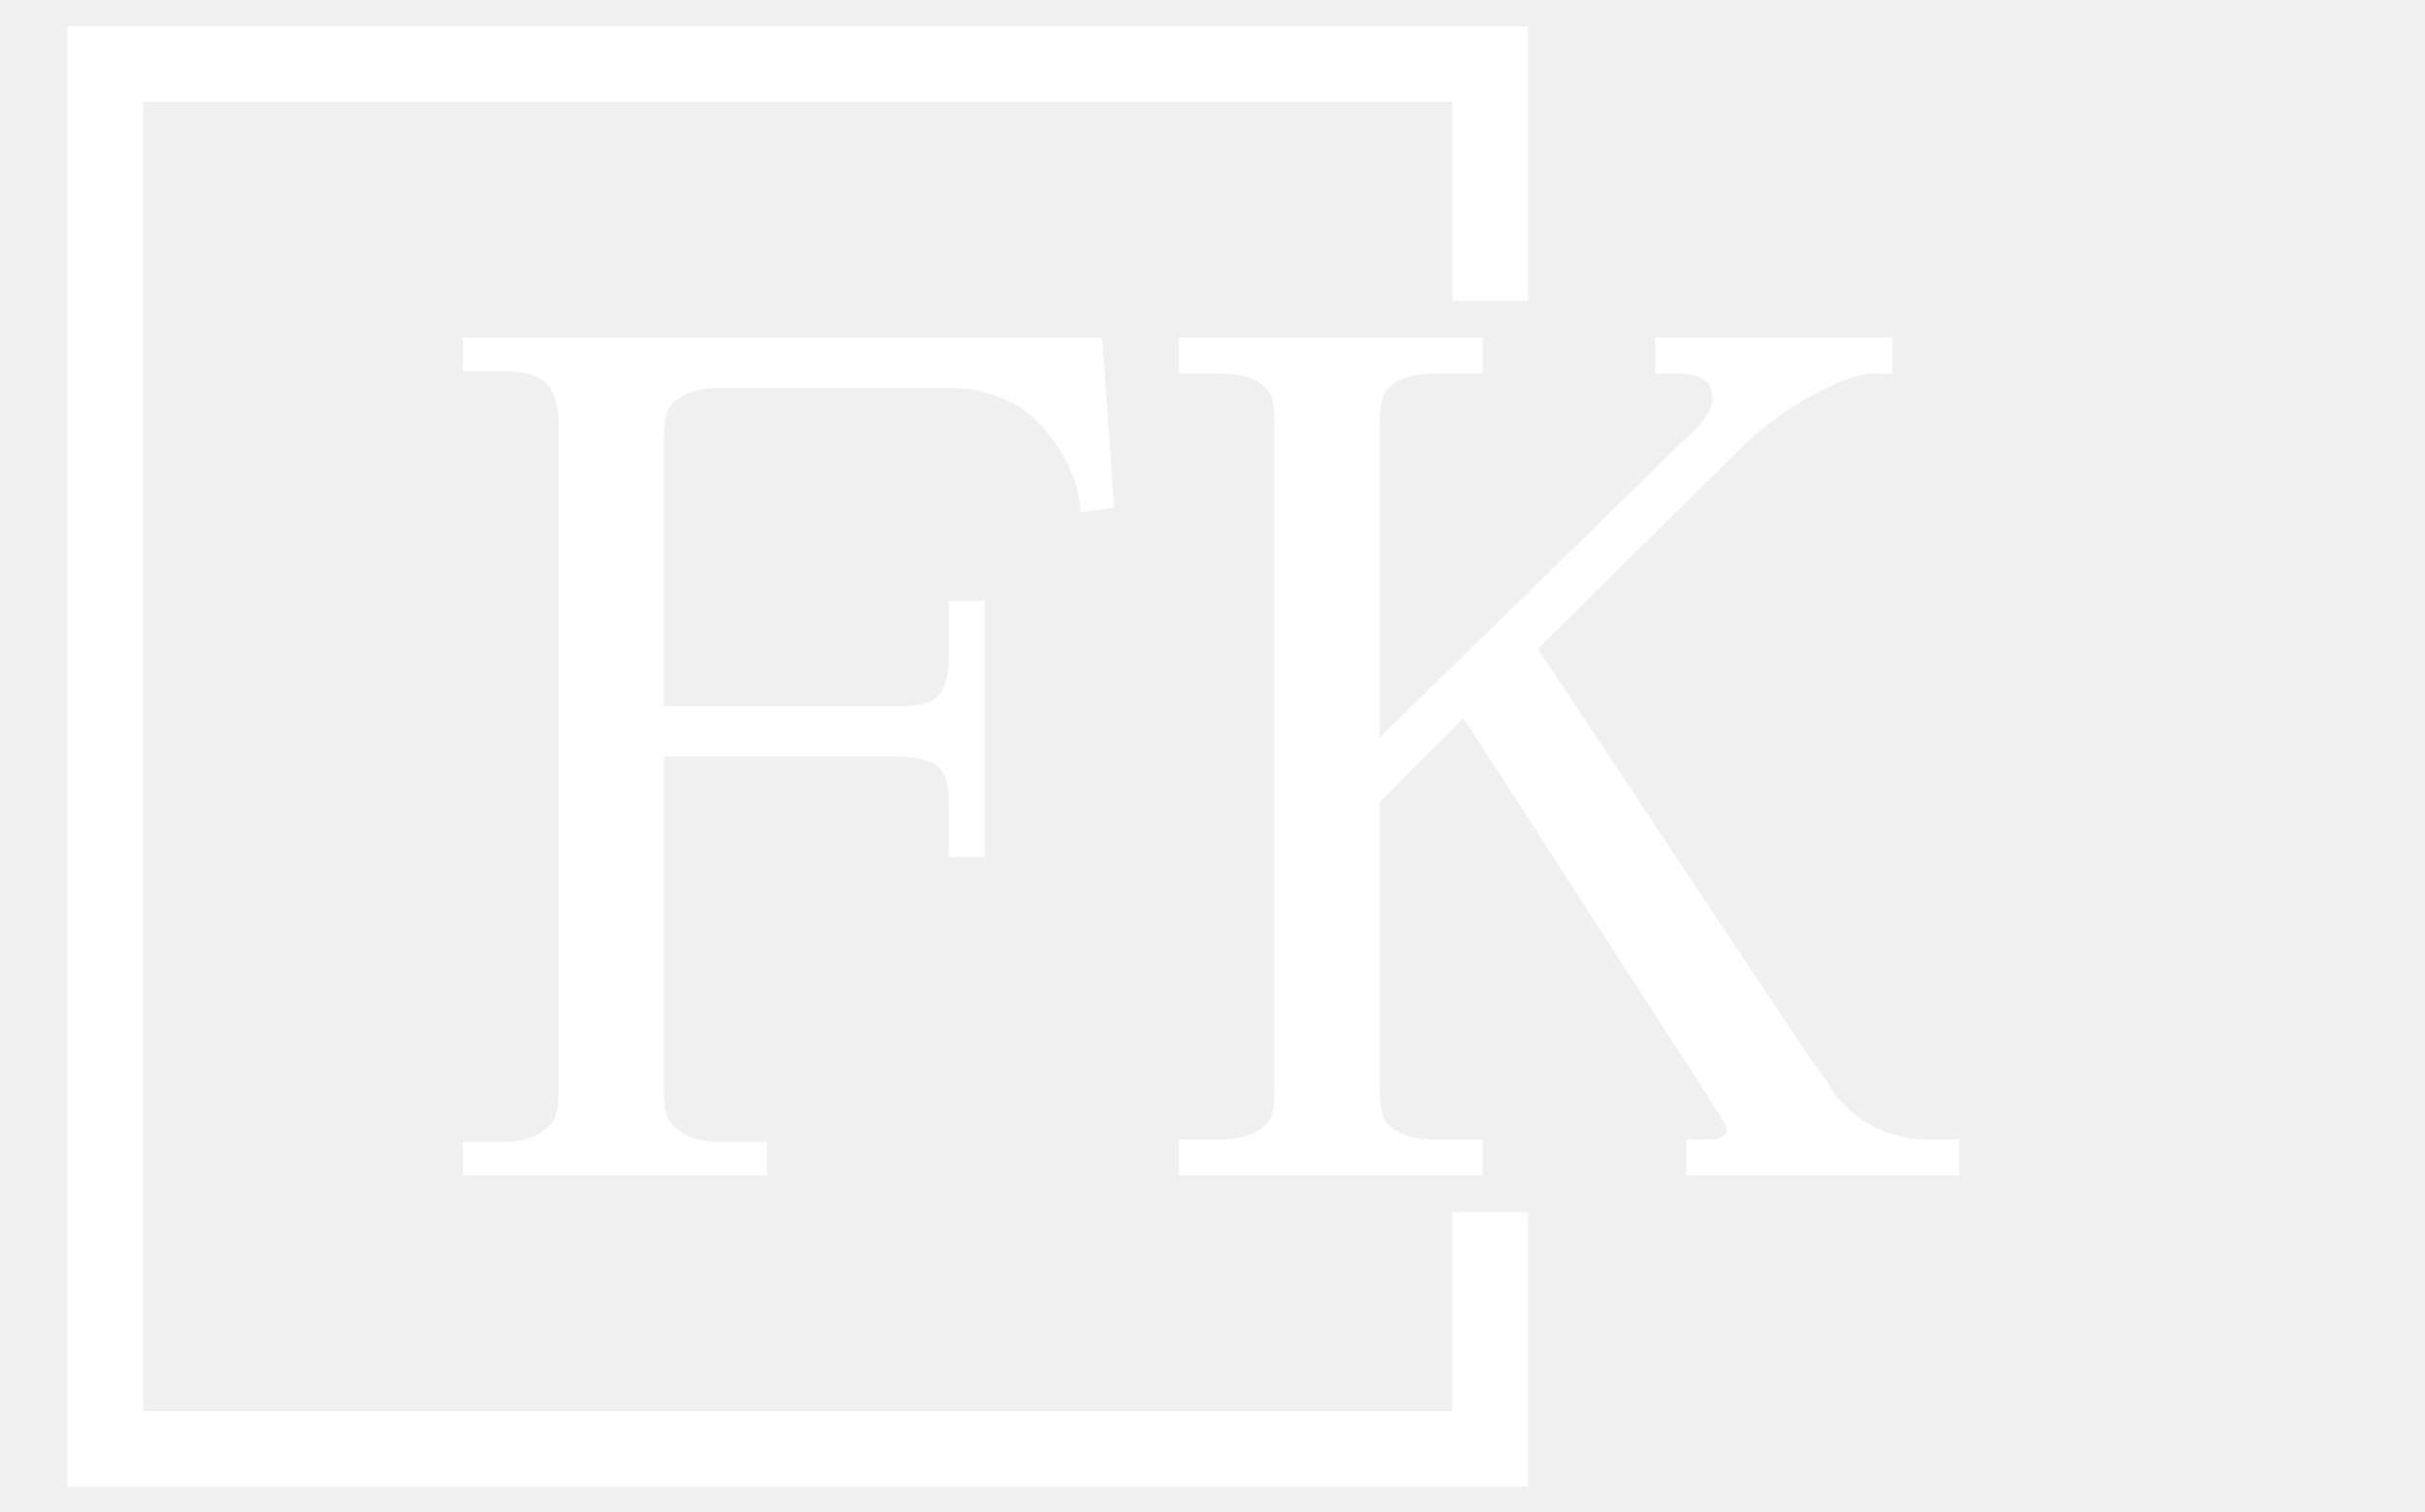
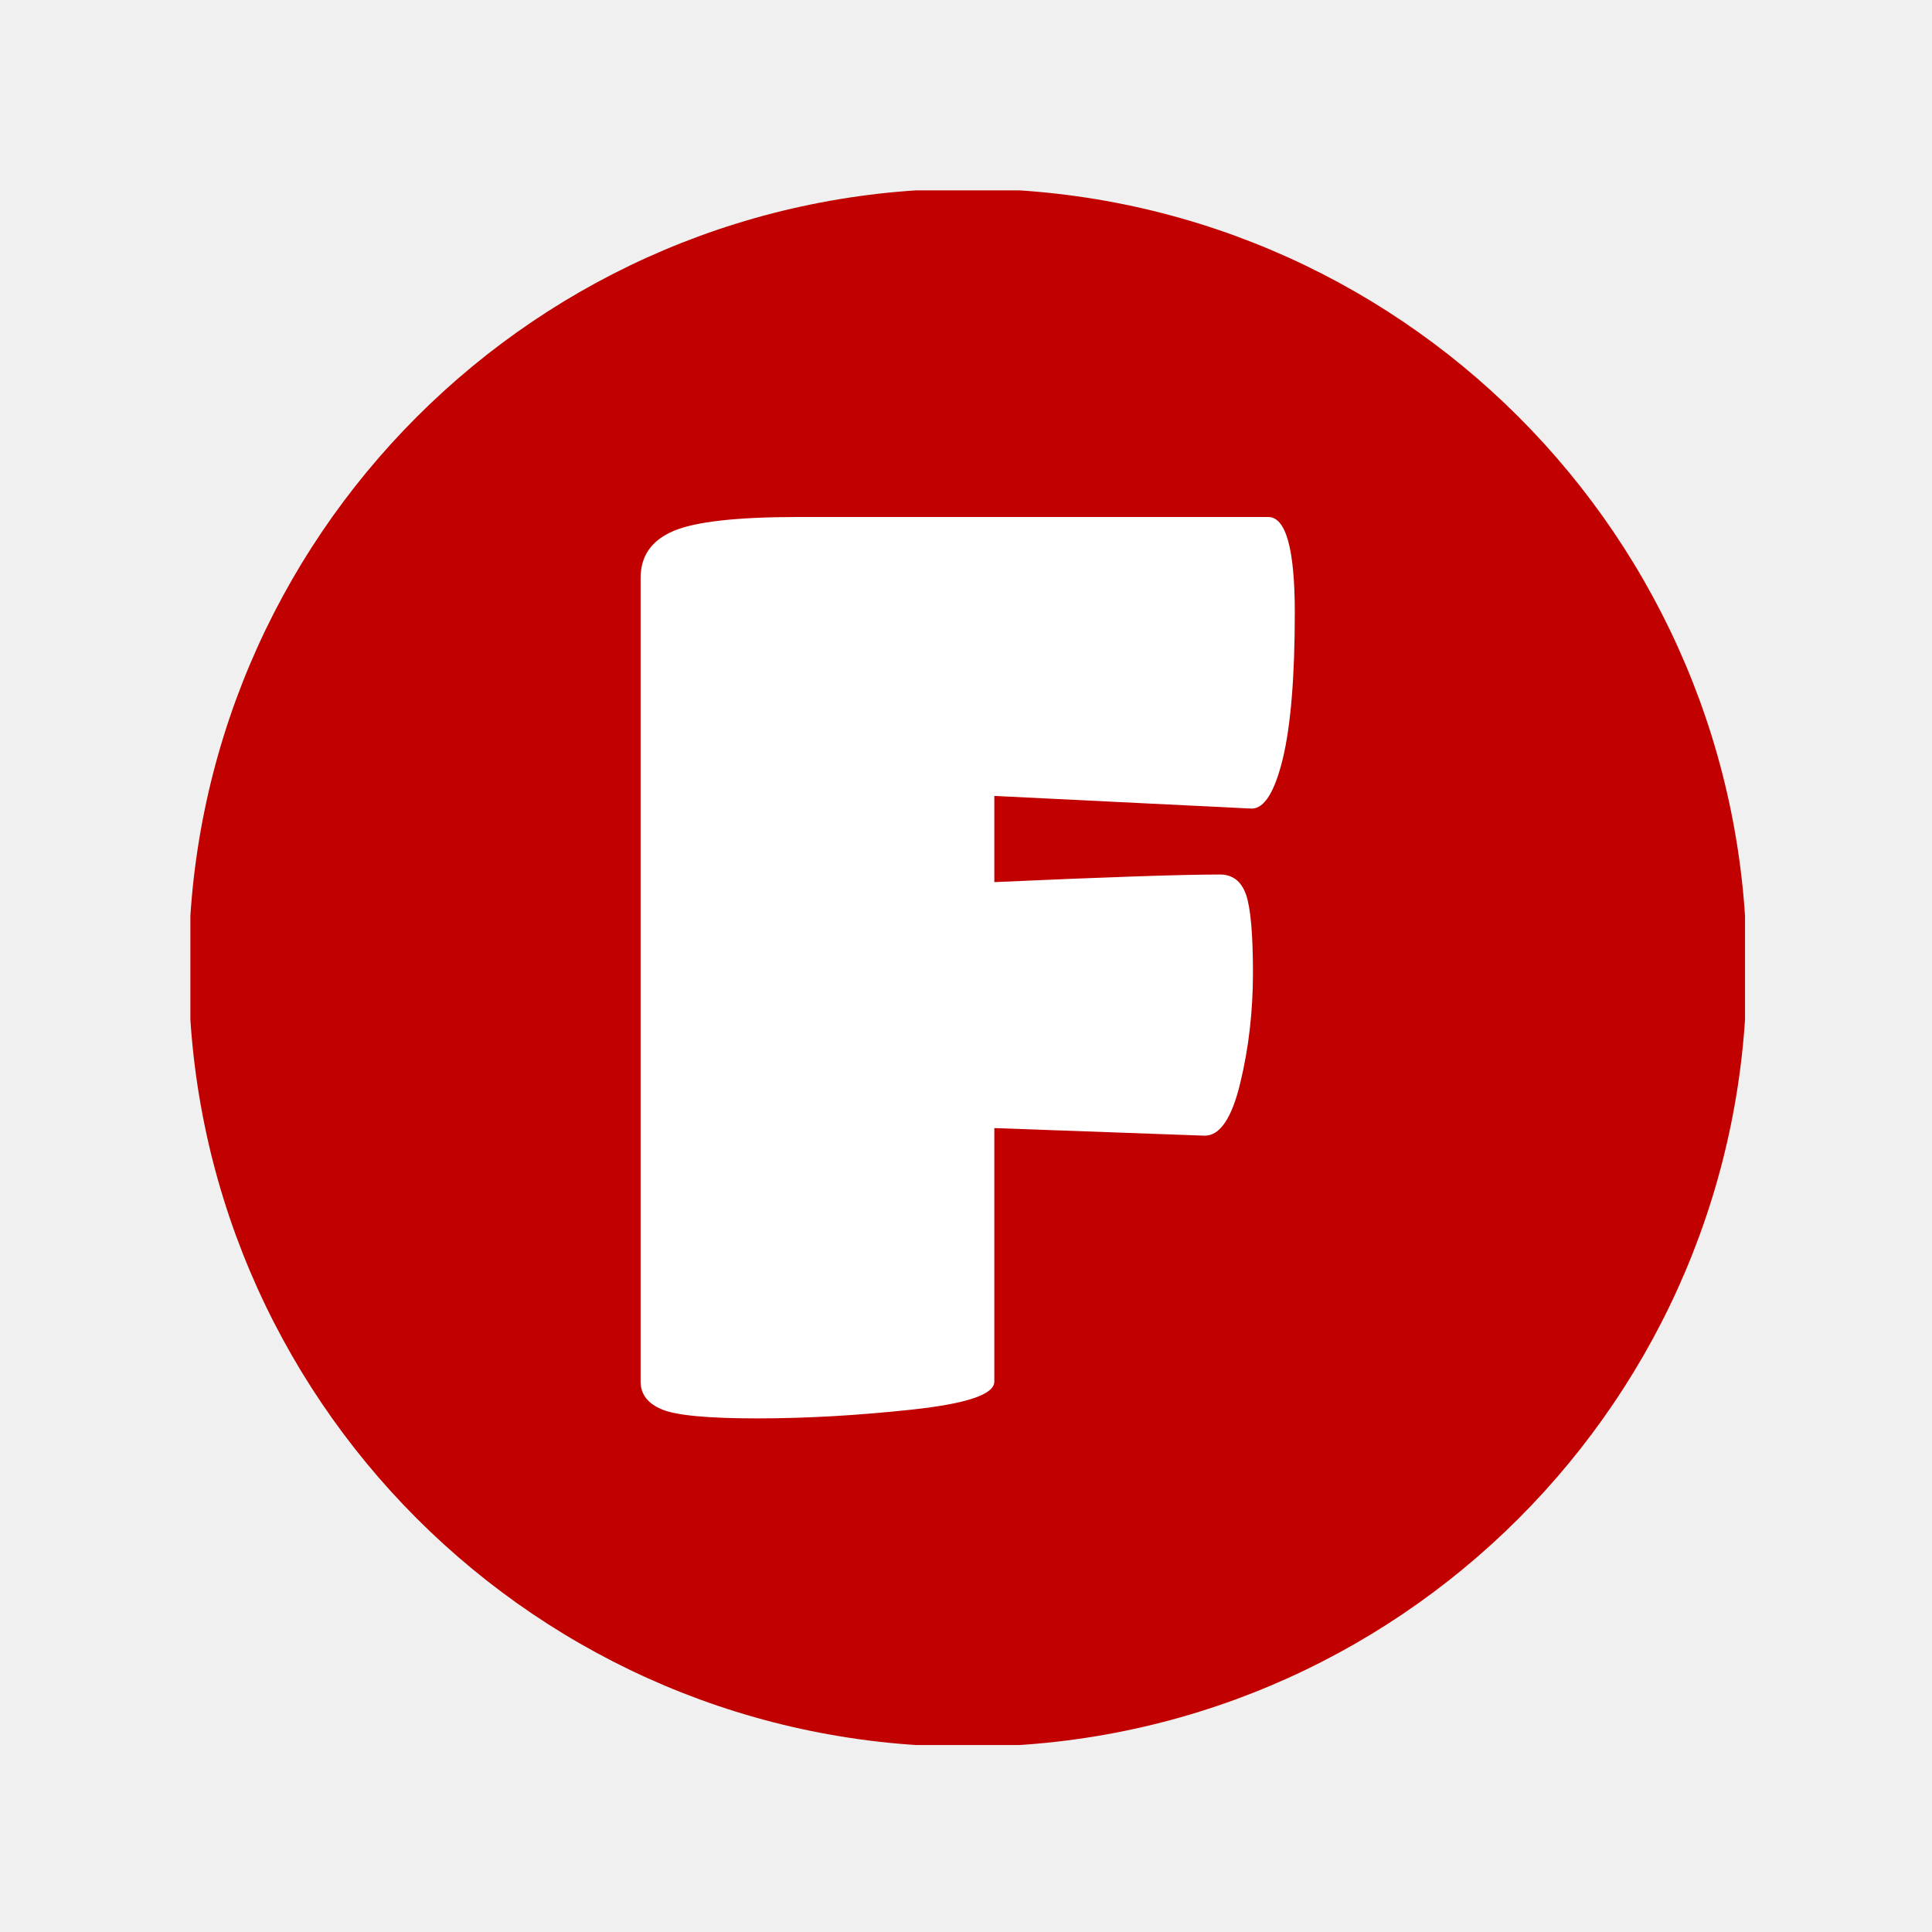
- <svg xmlns="http://www.w3.org/2000/svg" version="1.1" width="2000" height="1247" viewBox="0 0 2000 1247">
-   <g transform="matrix(1,0,0,1,-1.212121,0.5048583)">
-     <svg viewBox="0 0 396 247" data-background-color="#ffffff" preserveAspectRatio="xMidYMid meet" height="1247" width="2000">
-       <g id="tight-bounds" transform="matrix(1,0,0,1,0.24,-0.1)">
-         <svg viewBox="0 0 395.52 247.2" height="247.2" width="395.52">
+ <svg xmlns="http://www.w3.org/2000/svg" version="1.1" width="128" height="128" viewBox="0 0 128 128">
+   <g transform="matrix(0.8046875,0,0,0.8046875,12.61279,12.61279)">
+     <svg viewBox="0 0 142 142" data-background-color="#ffffff" preserveAspectRatio="xMidYMid meet" height="128" width="128">
+       <g id="tight-bounds" transform="matrix(1,0,0,1,-0.1555,-0.1555)">
+         <svg viewBox="0 0 142.311 142.311" height="142.311" width="142.311">
          <g>
            <svg />
          </g>
          <g>
-             <svg viewBox="0 0 395.52 247.2" height="247.2" width="395.52">
-               <g transform="matrix(1,0,0,1,75.54432,55.15922)">
-                 <svg viewBox="0 0 244.431 136.882" height="136.882" width="244.431">
+             <svg viewBox="0 0 142.311 142.311" height="142.311" width="142.311">
+               <g>
+                 <path d="M0 71.155c0-39.298 31.857-71.155 71.155-71.155 39.298 0 71.155 31.857 71.156 71.155 0 39.298-31.857 71.155-71.156 71.156-39.298 0-71.155-31.857-71.155-71.156zM71.155 134.886c35.197 0 63.731-28.533 63.731-63.731 0-35.197-28.533-63.731-63.731-63.73-35.197 0-63.731 28.533-63.73 63.73 0 35.197 28.533 63.731 63.73 63.731z" data-fill-palette-color="tertiary" fill="#c10000" stroke="transparent" />
+                 <ellipse rx="68.309" ry="68.309" cx="71.155" cy="71.155" fill="#c10000" stroke="transparent" stroke-width="0" fill-opacity="1" data-fill-palette-color="tertiary" />
+               </g>
+               <g transform="matrix(1,0,0,1,41.27942,29.98911)">
+                 <svg viewBox="0 0 59.752 82.332" height="82.332" width="59.752">
                  <g>
-                     <svg viewBox="0 0 244.431 136.882" height="136.882" width="244.431">
+                     <svg viewBox="0 0 59.752 82.332" height="82.332" width="59.752">
                      <g>
-                         <svg viewBox="0 0 244.431 136.882" height="136.882" width="244.431">
+                         <svg viewBox="0 0 59.752 82.332" height="82.332" width="59.752">
                          <g>
-                             <svg viewBox="0 0 244.431 136.882" height="136.882" width="244.431">
+                             <svg viewBox="0 0 59.752 82.332" height="82.332" width="59.752">
                              <g>
-                                 <svg viewBox="0 0 244.431 136.882" height="136.882" width="244.431">
-                                   <g>
-                                     <svg viewBox="0 0 244.431 136.882" height="136.882" width="244.431">
-                                       <g transform="matrix(1,0,0,1,0,0)">
-                                         <svg width="244.431" viewBox="2 -35 62.5 35" height="136.882" data-palette-color="#ffffff">
-                                           <path d="M14.7-1.4L14.7 0 2 0 2-1.4 3.6-1.4Q4.7-1.4 5.25-1.78 5.8-2.15 5.9-2.55 6-2.95 6-3.7L6-3.7 6-31.3Q6-32.55 5.5-33.08 5-33.6 3.6-33.6L3.6-33.6 2-33.6 2-35 28.7-35 29.2-27.9 27.8-27.7Q27.7-29.55 26.25-31.23 24.8-32.9 22.2-32.9L22.2-32.9 12.8-32.9Q11.7-32.9 11.15-32.55 10.6-32.2 10.5-31.8 10.4-31.4 10.4-30.7L10.4-30.7 10.4-19.6 20.1-19.6Q20.85-19.6 21.25-19.7L21.25-19.7Q22.3-19.95 22.3-21.6L22.3-21.6 22.3-24 23.8-24 23.8-13.3 22.3-13.3 22.3-15.5Q22.3-16.8 21.75-17.15 21.2-17.5 20.1-17.5L20.1-17.5 10.4-17.5 10.4-3.7Q10.4-2.95 10.5-2.55 10.6-2.15 11.15-1.78 11.7-1.4 12.8-1.4L12.8-1.4 14.7-1.4ZM64.5-1.5L64.5 0 53.1 0 53.1-1.5 54-1.5Q54.8-1.5 54.8-1.9L54.8-1.9Q54.8-2.1 54-3.3L54-3.3 43.8-19.1 40.3-15.6 40.3-3.7Q40.3-2.95 40.4-2.55 40.5-2.15 41.05-1.83 41.6-1.5 42.7-1.5L42.7-1.5 44.6-1.5 44.6 0 31.9 0 31.9-1.5 33.5-1.5Q34.6-1.5 35.15-1.83 35.7-2.15 35.8-2.55 35.9-2.95 35.9-3.7L35.9-3.7 35.9-31.3Q35.9-32.05 35.8-32.45 35.7-32.85 35.15-33.18 34.6-33.5 33.5-33.5L33.5-33.5 31.9-33.5 31.9-35 44.6-35 44.6-33.5 42.7-33.5Q41.6-33.5 41.05-33.18 40.5-32.85 40.4-32.45 40.3-32.05 40.3-31.3L40.3-31.3 40.3-18.3 53.2-30.9Q54.2-31.8 54.2-32.5L54.2-32.5Q54.2-33.5 52.7-33.5L52.7-33.5 51.8-33.5 51.8-35 61.7-35 61.7-33.5 60.9-33.5Q60-33.5 58.3-32.55 56.6-31.6 55.4-30.4L55.4-30.4 46.9-22 58.2-5Q58.8-4.2 59.3-3.4L59.3-3.4Q60.8-1.5 63.3-1.5L63.3-1.5 64.5-1.5Z" opacity="1" transform="matrix(1,0,0,1,0,0)" fill="#ffffff" class="undefined-text-0" data-fill-palette-color="primary" id="text-0" />
-                                         </svg>
-                                       </g>
+                                 <svg viewBox="0 0 59.752 82.332" height="82.332" width="59.752">
+                                   <g transform="matrix(1,0,0,1,0,0)">
+                                     <svg width="59.752" viewBox="2 -35.55 25.8 35.55" height="82.332" data-palette-color="#ffffff">
+                                       <path d="M15.95-1.45Q15.95-0.7 12.73-0.35 9.5 0 6.6 0 3.7 0 2.85-0.35 2-0.7 2-1.45L2-1.45 2-33.15Q2-34.45 3.3-35 4.6-35.55 8.2-35.55L8.2-35.55 26.75-35.55Q27.8-35.55 27.8-31.78 27.8-28 27.33-26.03 26.85-24.05 26.1-24.05L26.1-24.05 15.95-24.55 15.95-21.15Q22.6-21.45 24.85-21.45L24.85-21.45Q25.6-21.45 25.88-20.65 26.15-19.85 26.15-17.57 26.15-15.3 25.65-13.23 25.15-11.15 24.25-11.15L24.25-11.15 15.95-11.45 15.95-1.45Z" opacity="1" transform="matrix(1,0,0,1,0,0)" fill="#ffffff" class="undefined-text-0" data-fill-palette-color="quaternary" id="text-0" />
                                    </svg>
                                  </g>
                                </svg>
                              </g>
                            </svg>
                          </g>
                        </svg>
                      </g>
                    </svg>
                  </g>
                </svg>
              </g>
-               <path d="M249.551 49.159L249.551 4.303 10.957 4.303 10.957 242.897 249.551 242.897 249.551 198.041 237.207 198.041 237.207 230.553 23.301 230.553 23.301 16.647 237.207 16.647 237.207 49.159Z" fill="#ffffff" stroke="transparent" data-fill-palette-color="primary" />
            </svg>
          </g>
          <defs />
        </svg>
-         <rect width="395.52" height="247.2" fill="none" stroke="none" visibility="hidden" />
+         <rect width="142.311" height="142.311" fill="none" stroke="none" visibility="hidden" />
      </g>
    </svg>
  </g>
</svg>
